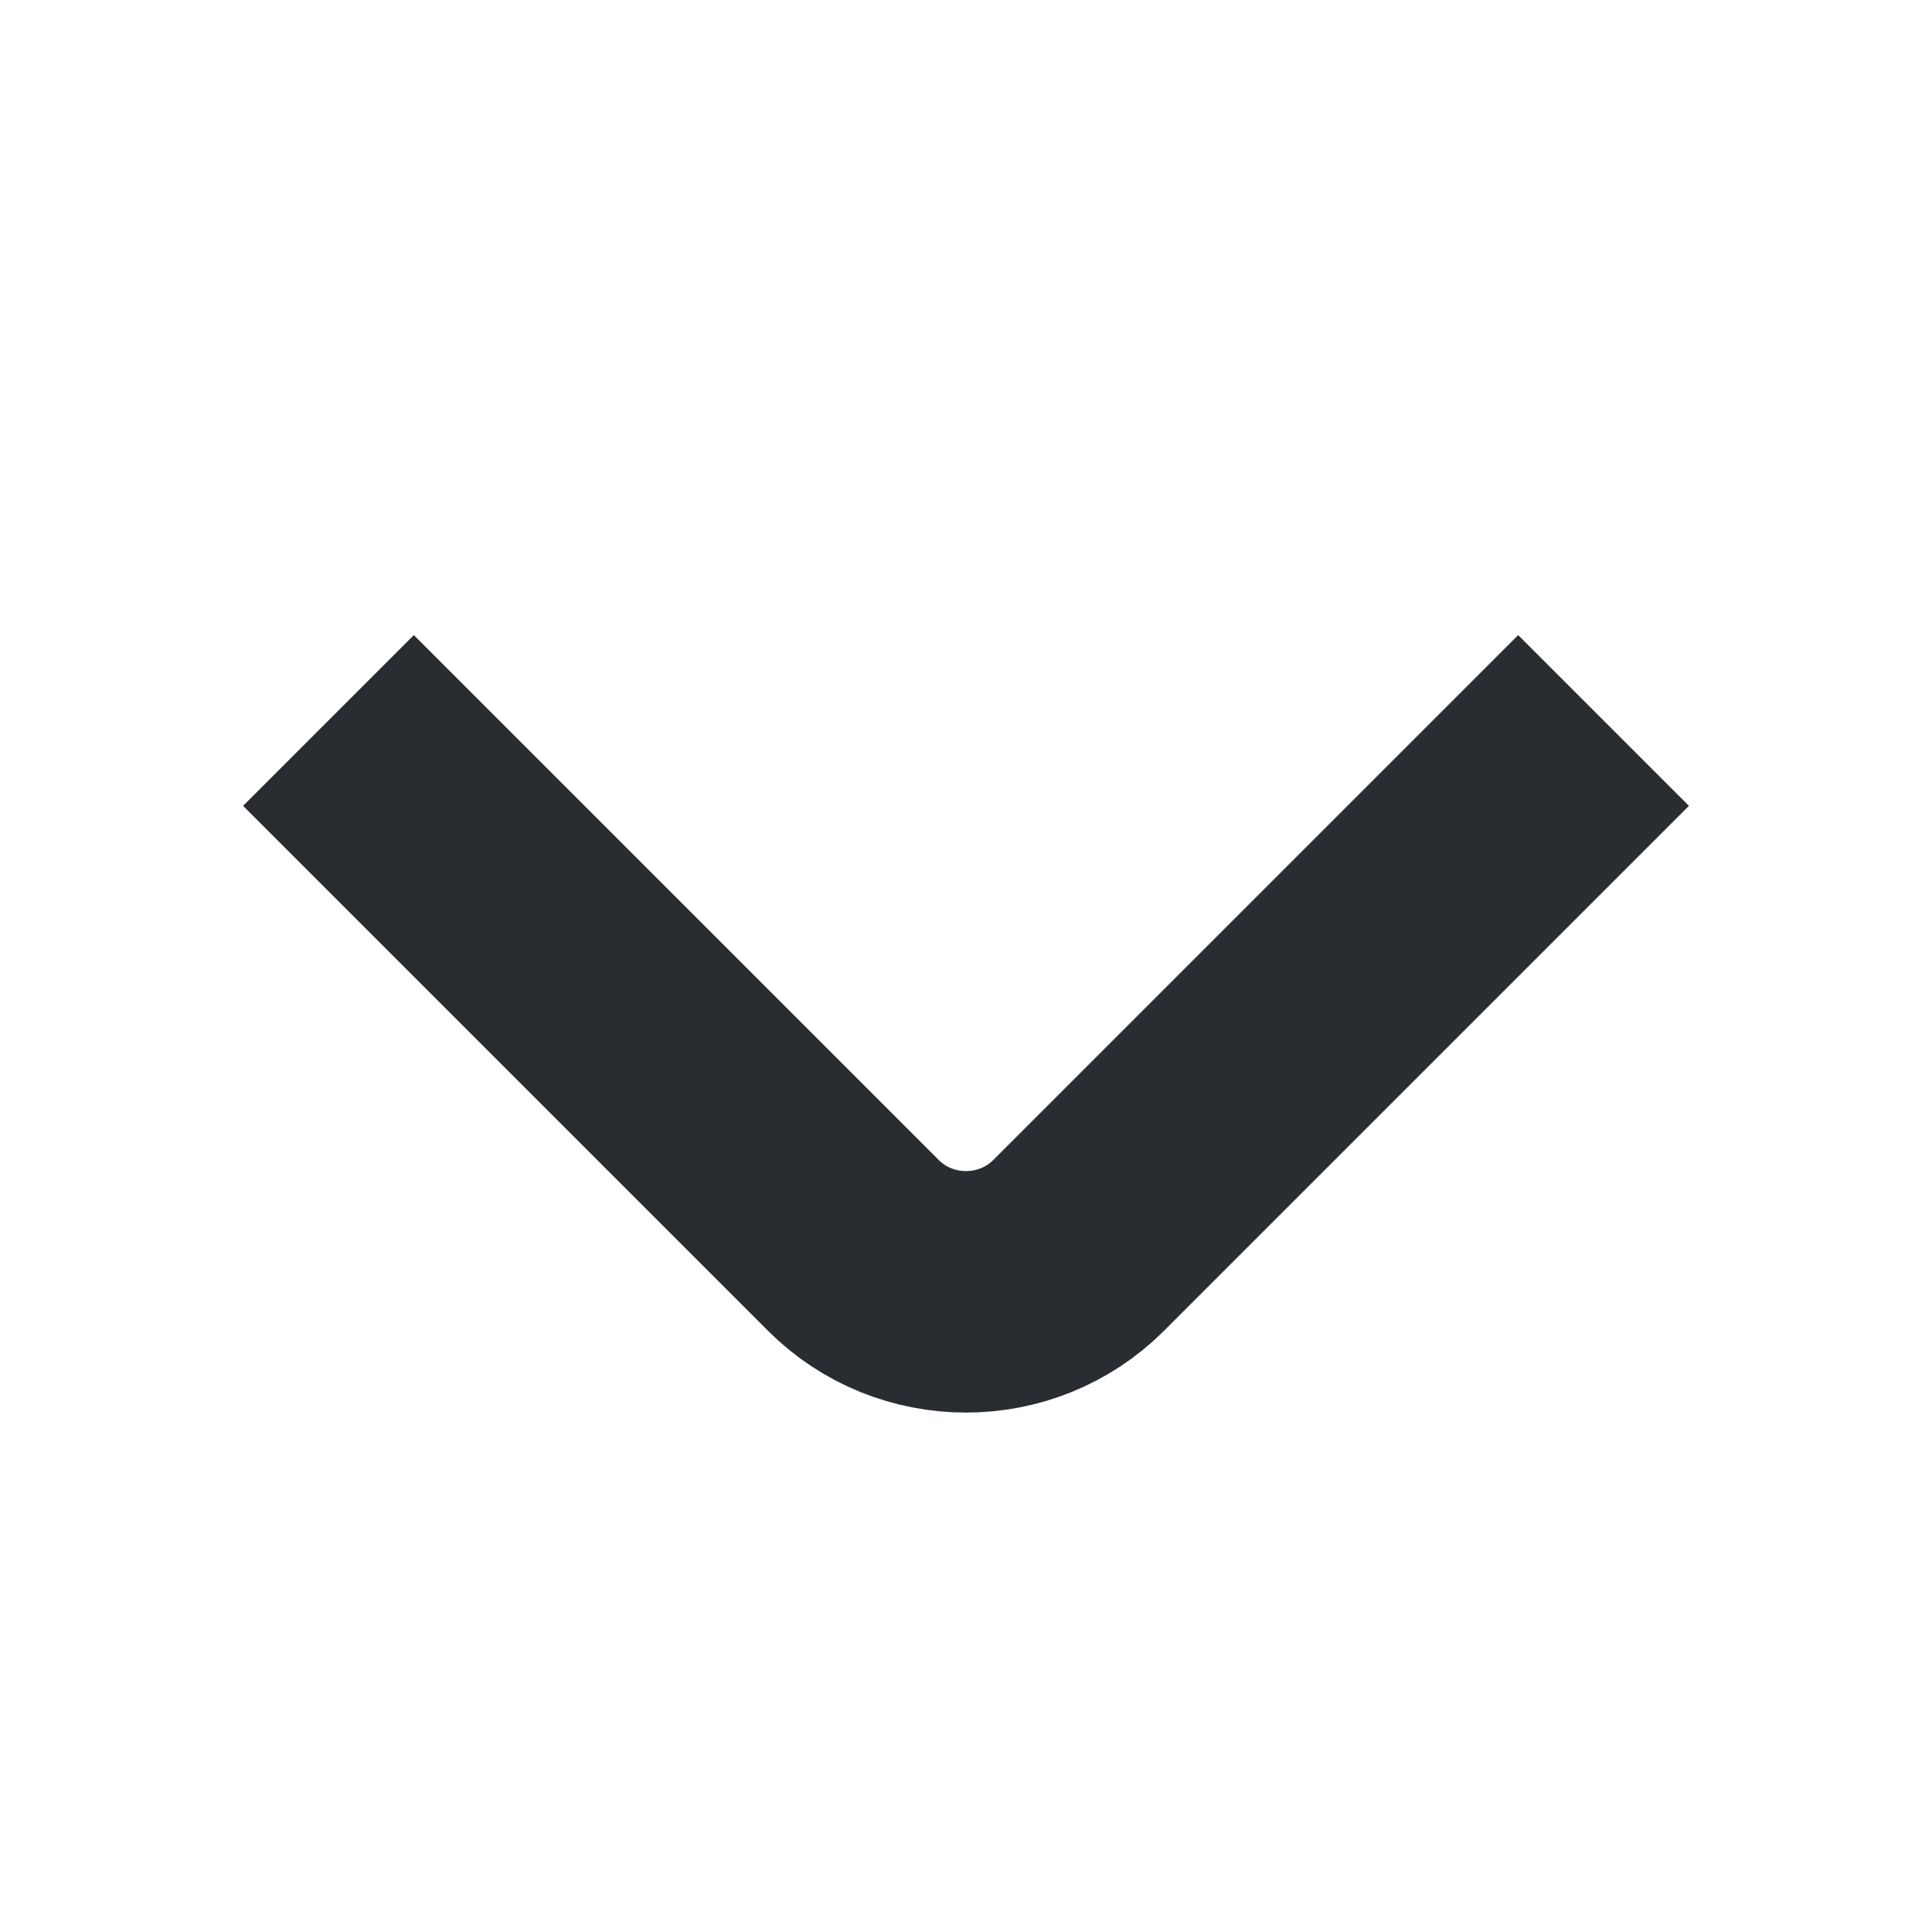
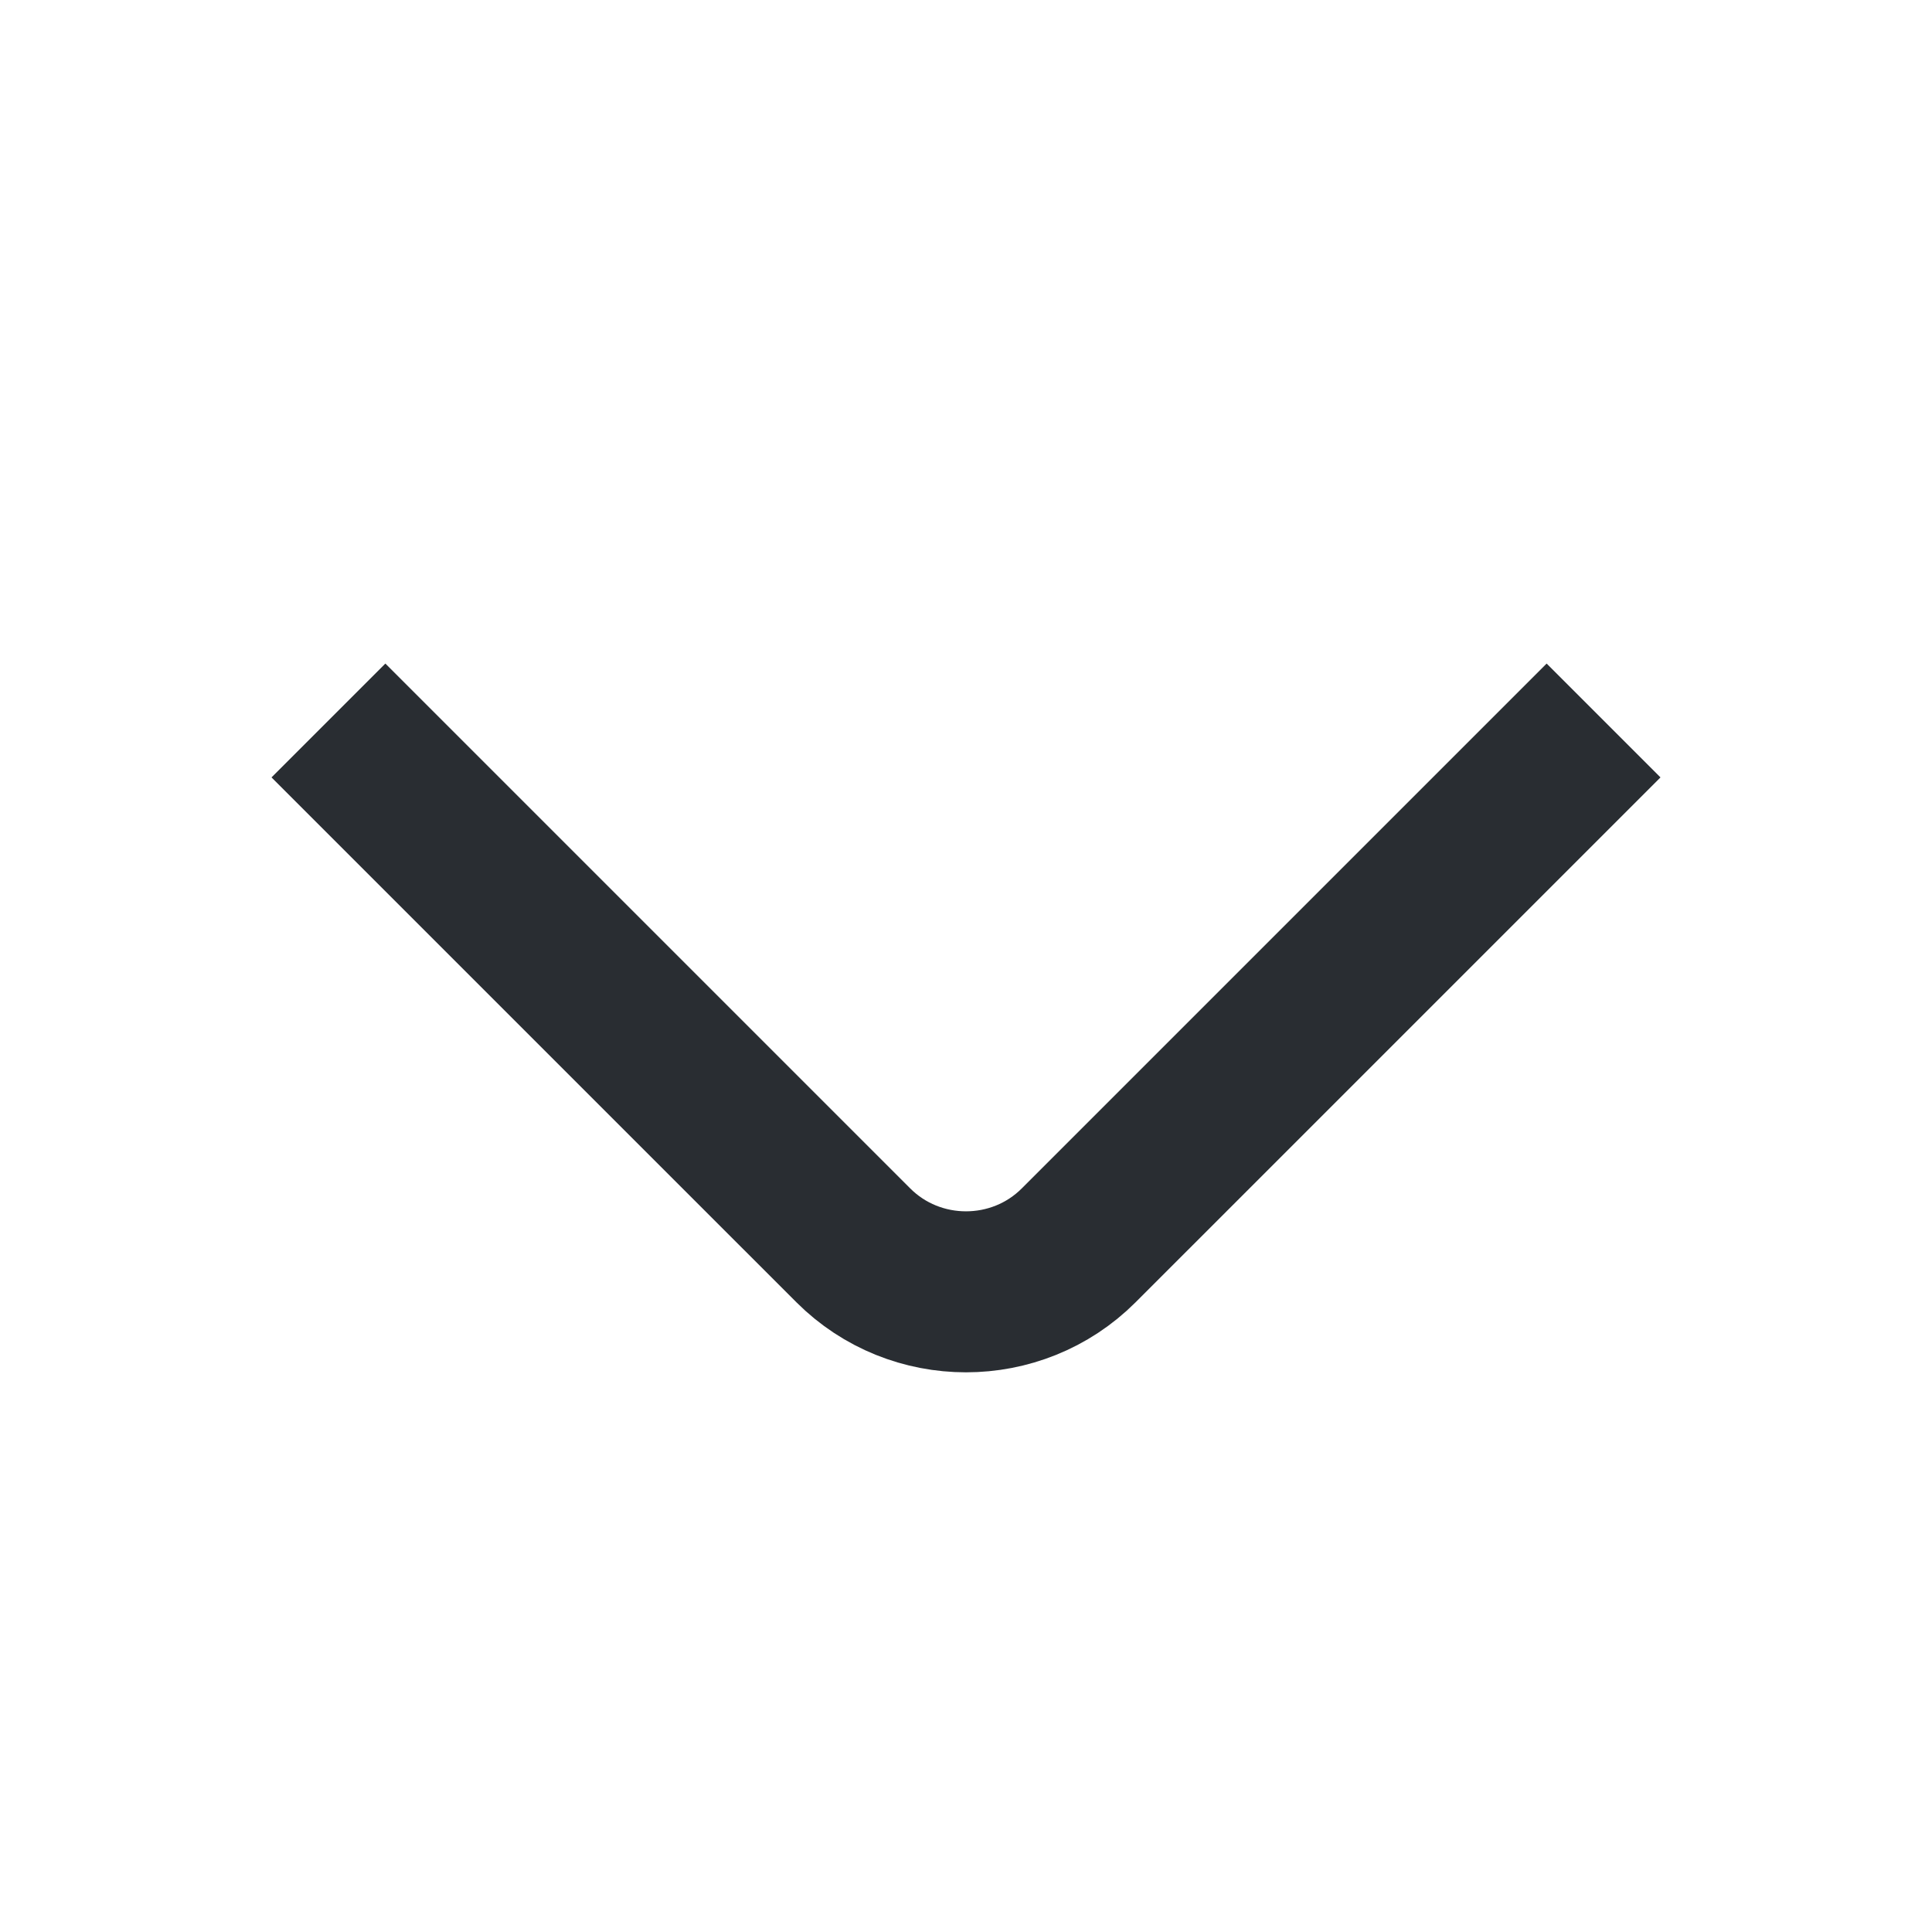
<svg xmlns="http://www.w3.org/2000/svg" width="12" height="12" viewBox="0 0 12 12" fill="none">
-   <path d="M9.96 4.475L6.7 7.735C6.315 8.12 5.685 8.12 5.3 7.735L2.04 4.475" stroke="#292D32" stroke-width="1.5" strokeMiterlimit="10" strokeLinecap="round" strokeLinejoin="round" />
+   <path d="M9.96 4.475L6.7 7.735C6.315 8.12 5.685 8.12 5.3 7.735L2.04 4.475" stroke="#292D32" strokeWidth="1.5" strokeMiterlimit="10" strokeLinecap="round" strokeLinejoin="round" />
</svg>
